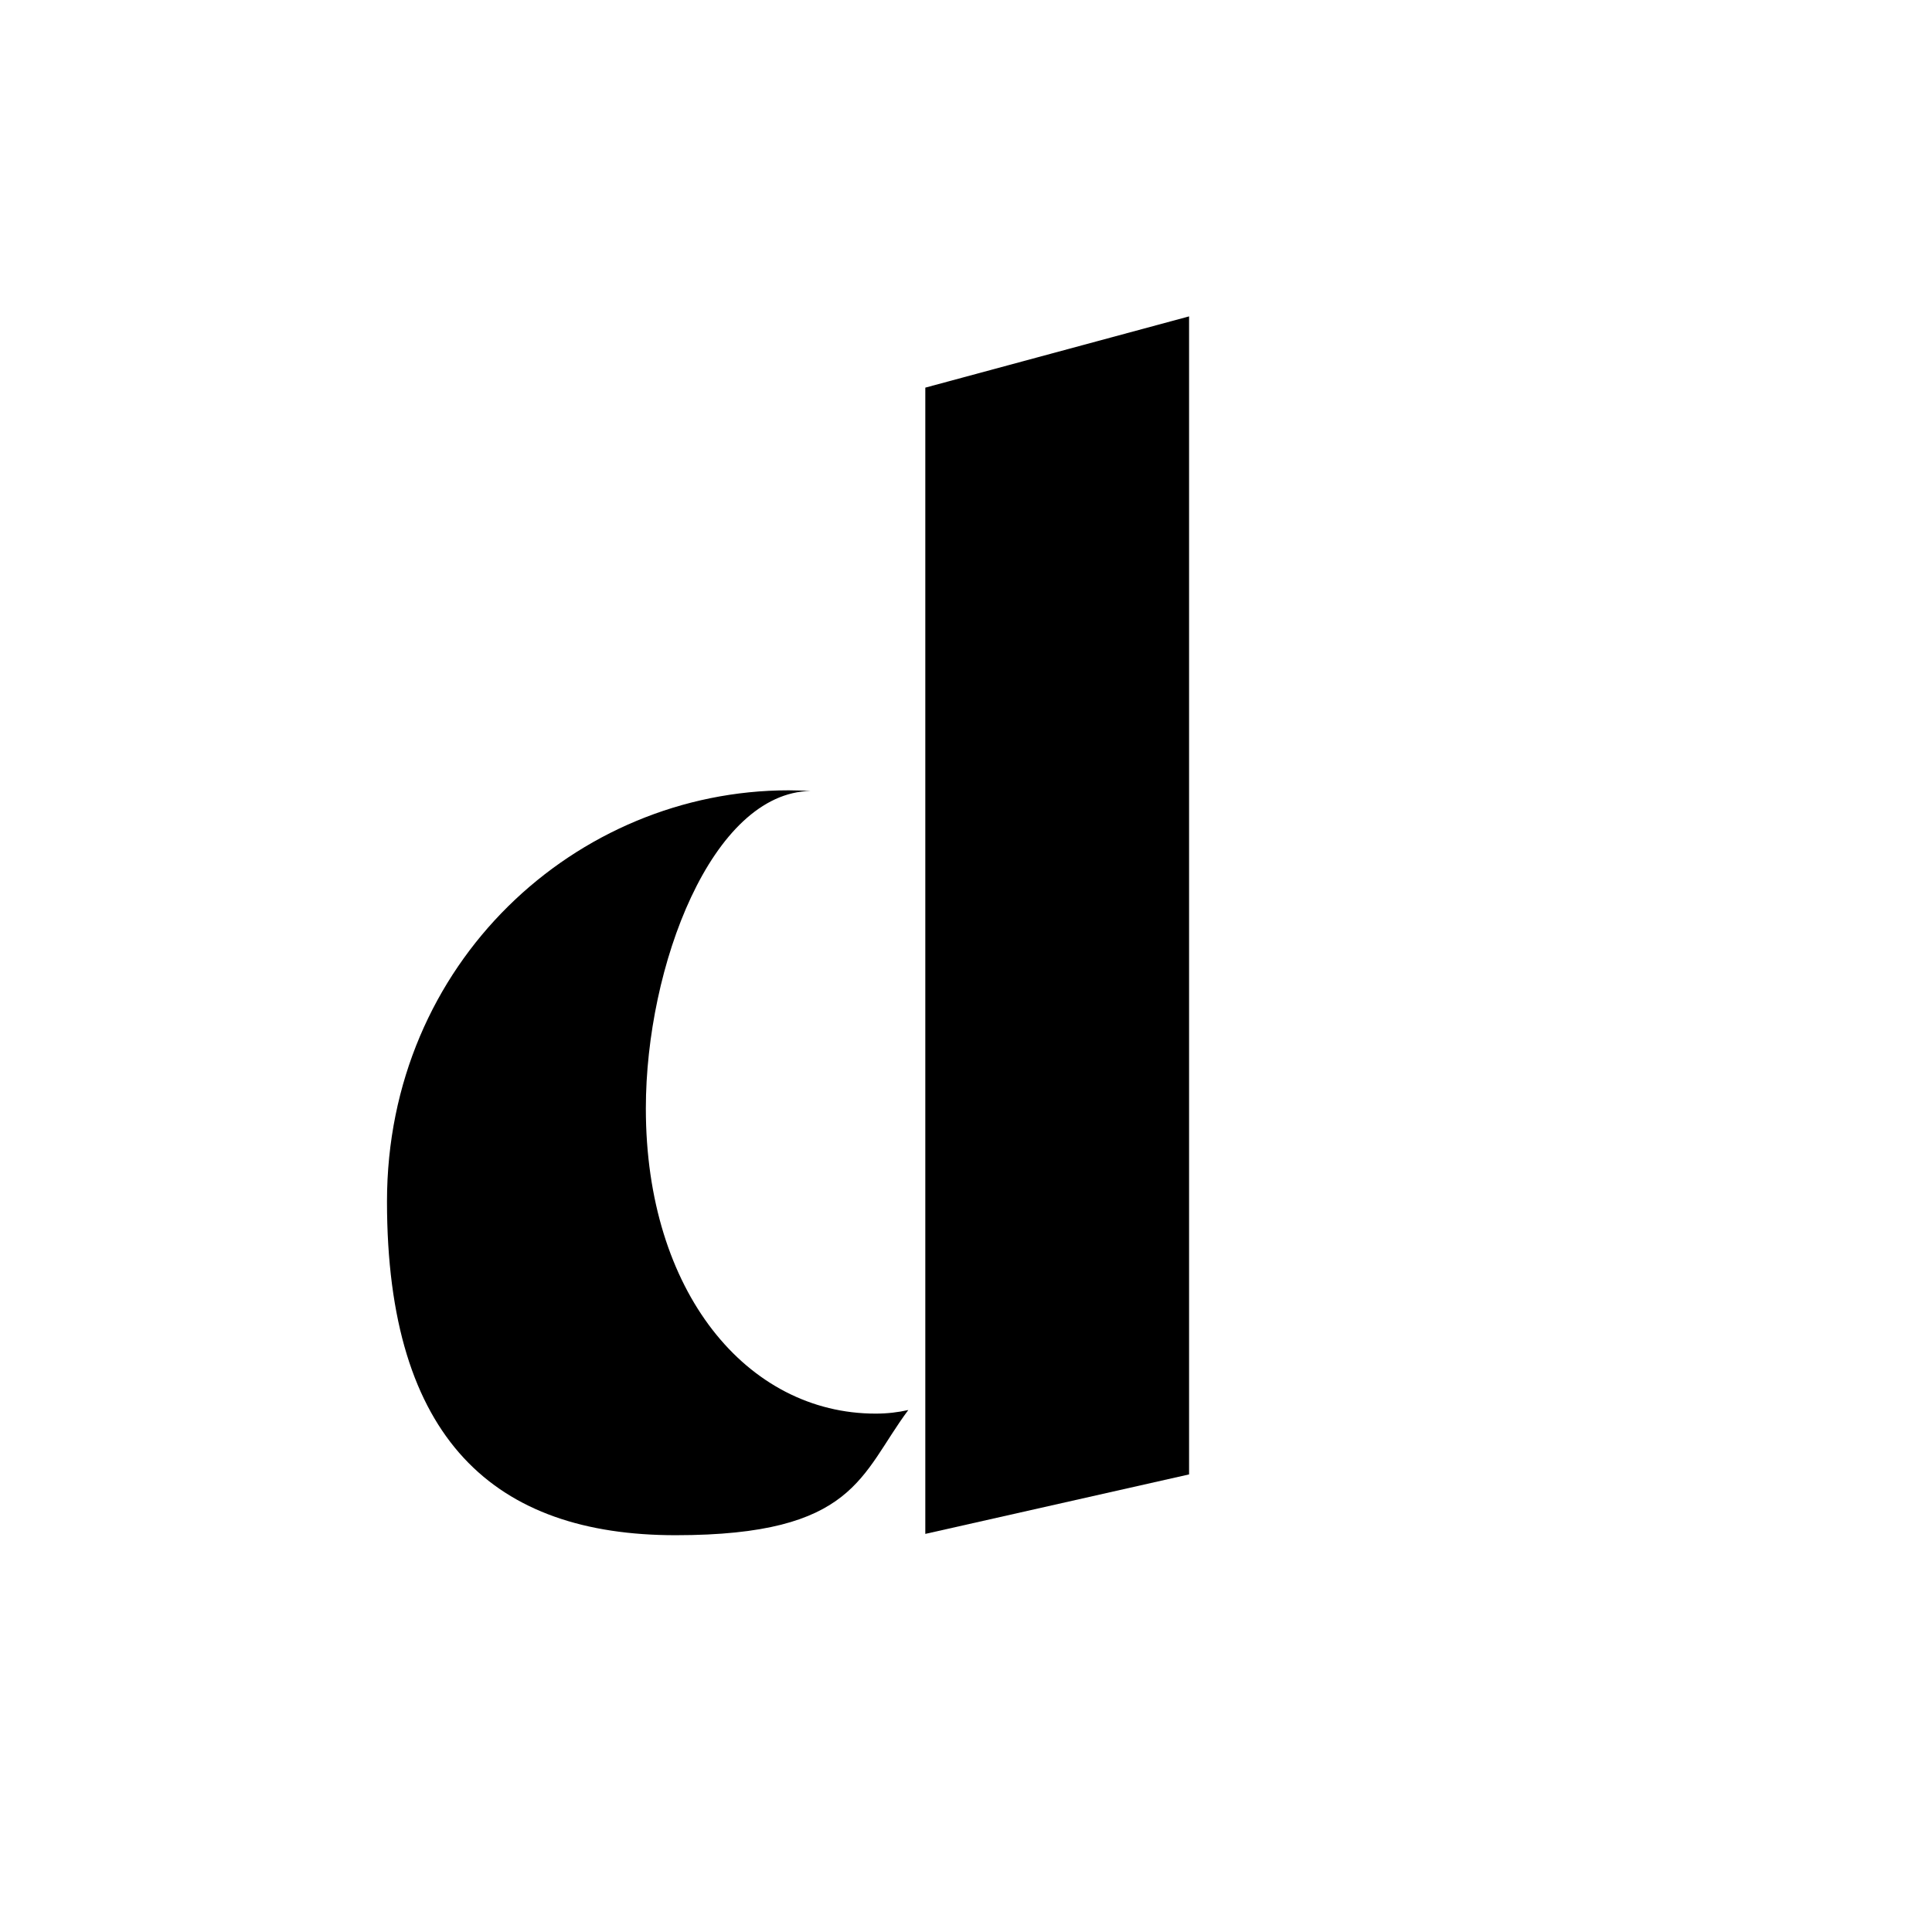
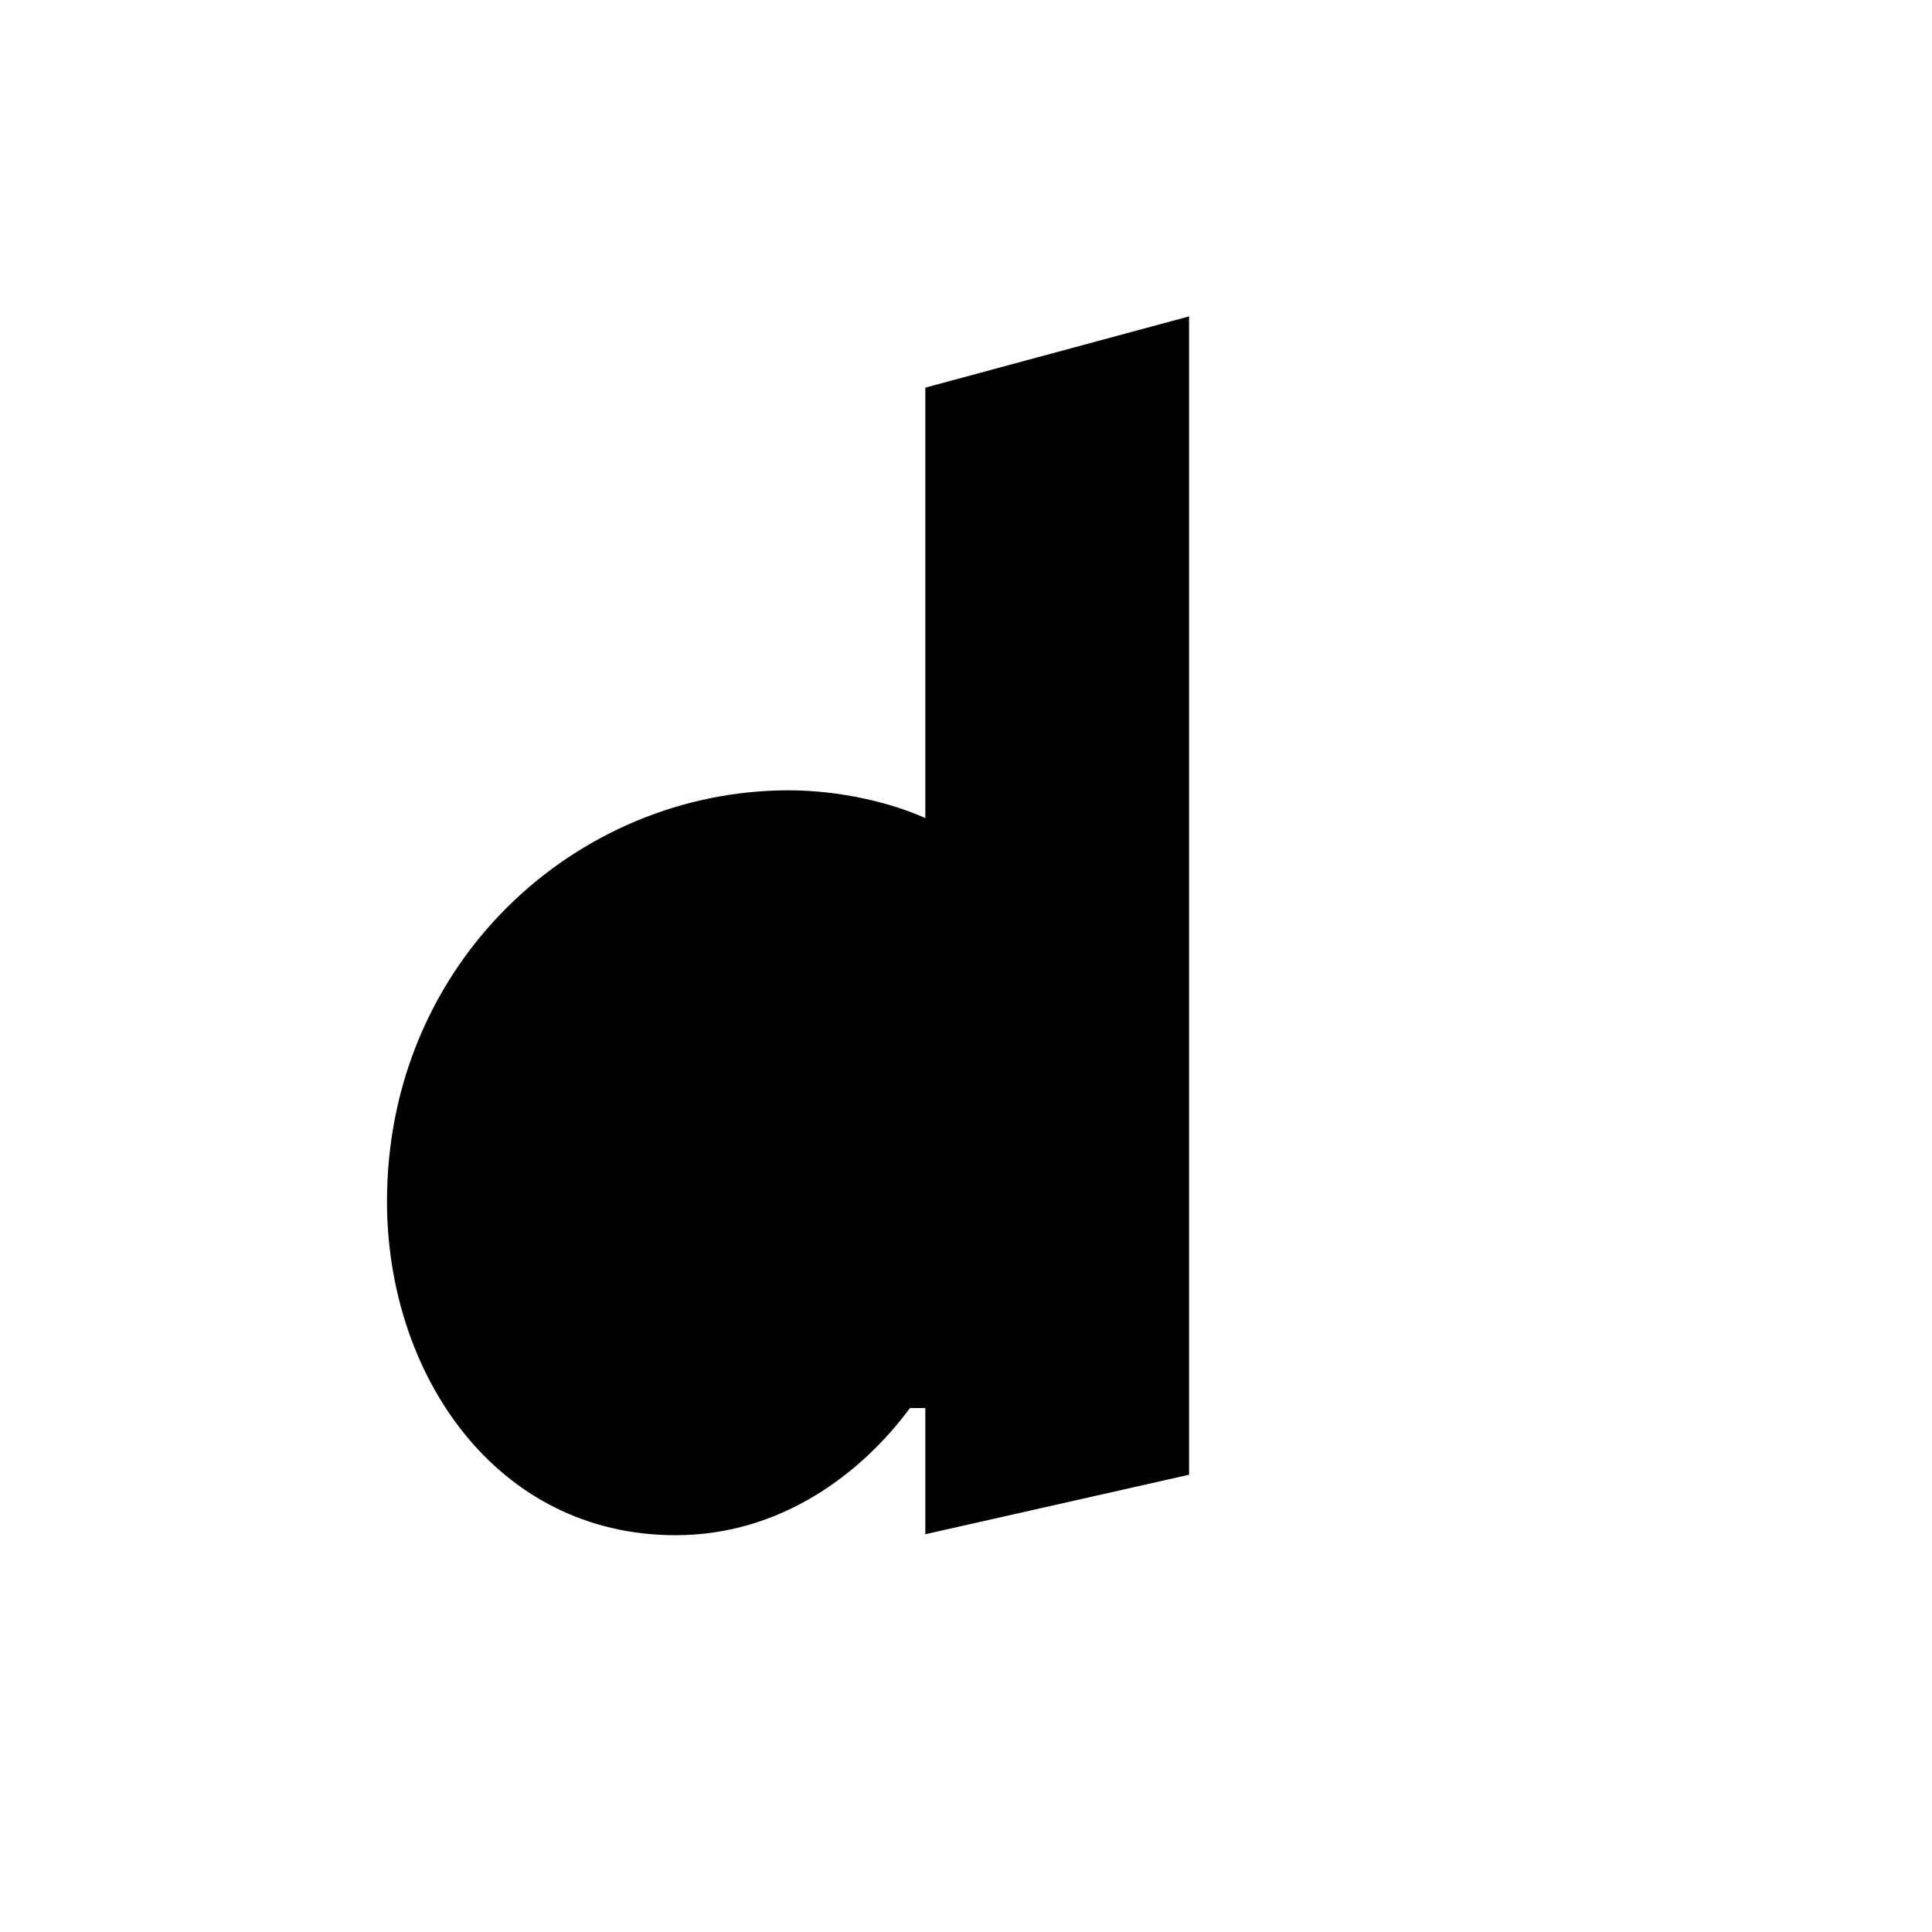
- <svg xmlns="http://www.w3.org/2000/svg" id="Layer_1" data-name="Layer 1" version="1.1" viewBox="0 0 591.1 591.1">
-   <polygon points="283.1 118.6 283.1 469.3 363.8 451.1 363.8 96.8 283.1 118.6" style="fill: #000; stroke-width: 0px;" />
-   <path d="M197.6,339.1c0-43.5,20.2-96.6,50.4-97.1-2.2-.1-4.5-.2-6.7-.2-65,0-122.9,52.7-122.9,125.8s33.2,102.1,88.3,102.1,56.5-18.6,71.2-38.3c-3.1.7-6.4,1.1-10,1.1-39.4,0-70.3-37.3-70.3-93.3Z" style="fill: #000; stroke-width: 0px;" />
+ <svg xmlns="http://www.w3.org/2000/svg" version="1.0" id="Layer_1" x="0px" y="0px" viewBox="0 0 591.1 591.1" style="enable-background:new 0 0 591.1 591.1;" xml:space="preserve">
+   <path d="M283.1,118.6v131.7c-10.4-4.7-26.1-8.5-41.8-8.5c-65,0-122.9,52.7-122.9,125.8c0,52.7,33.2,102.1,88.3,102.1  c32.3,0,57-19,71.7-38.9h4.7v38.6l80.7-18.2V96.8L283.1,118.6z" />
</svg>
